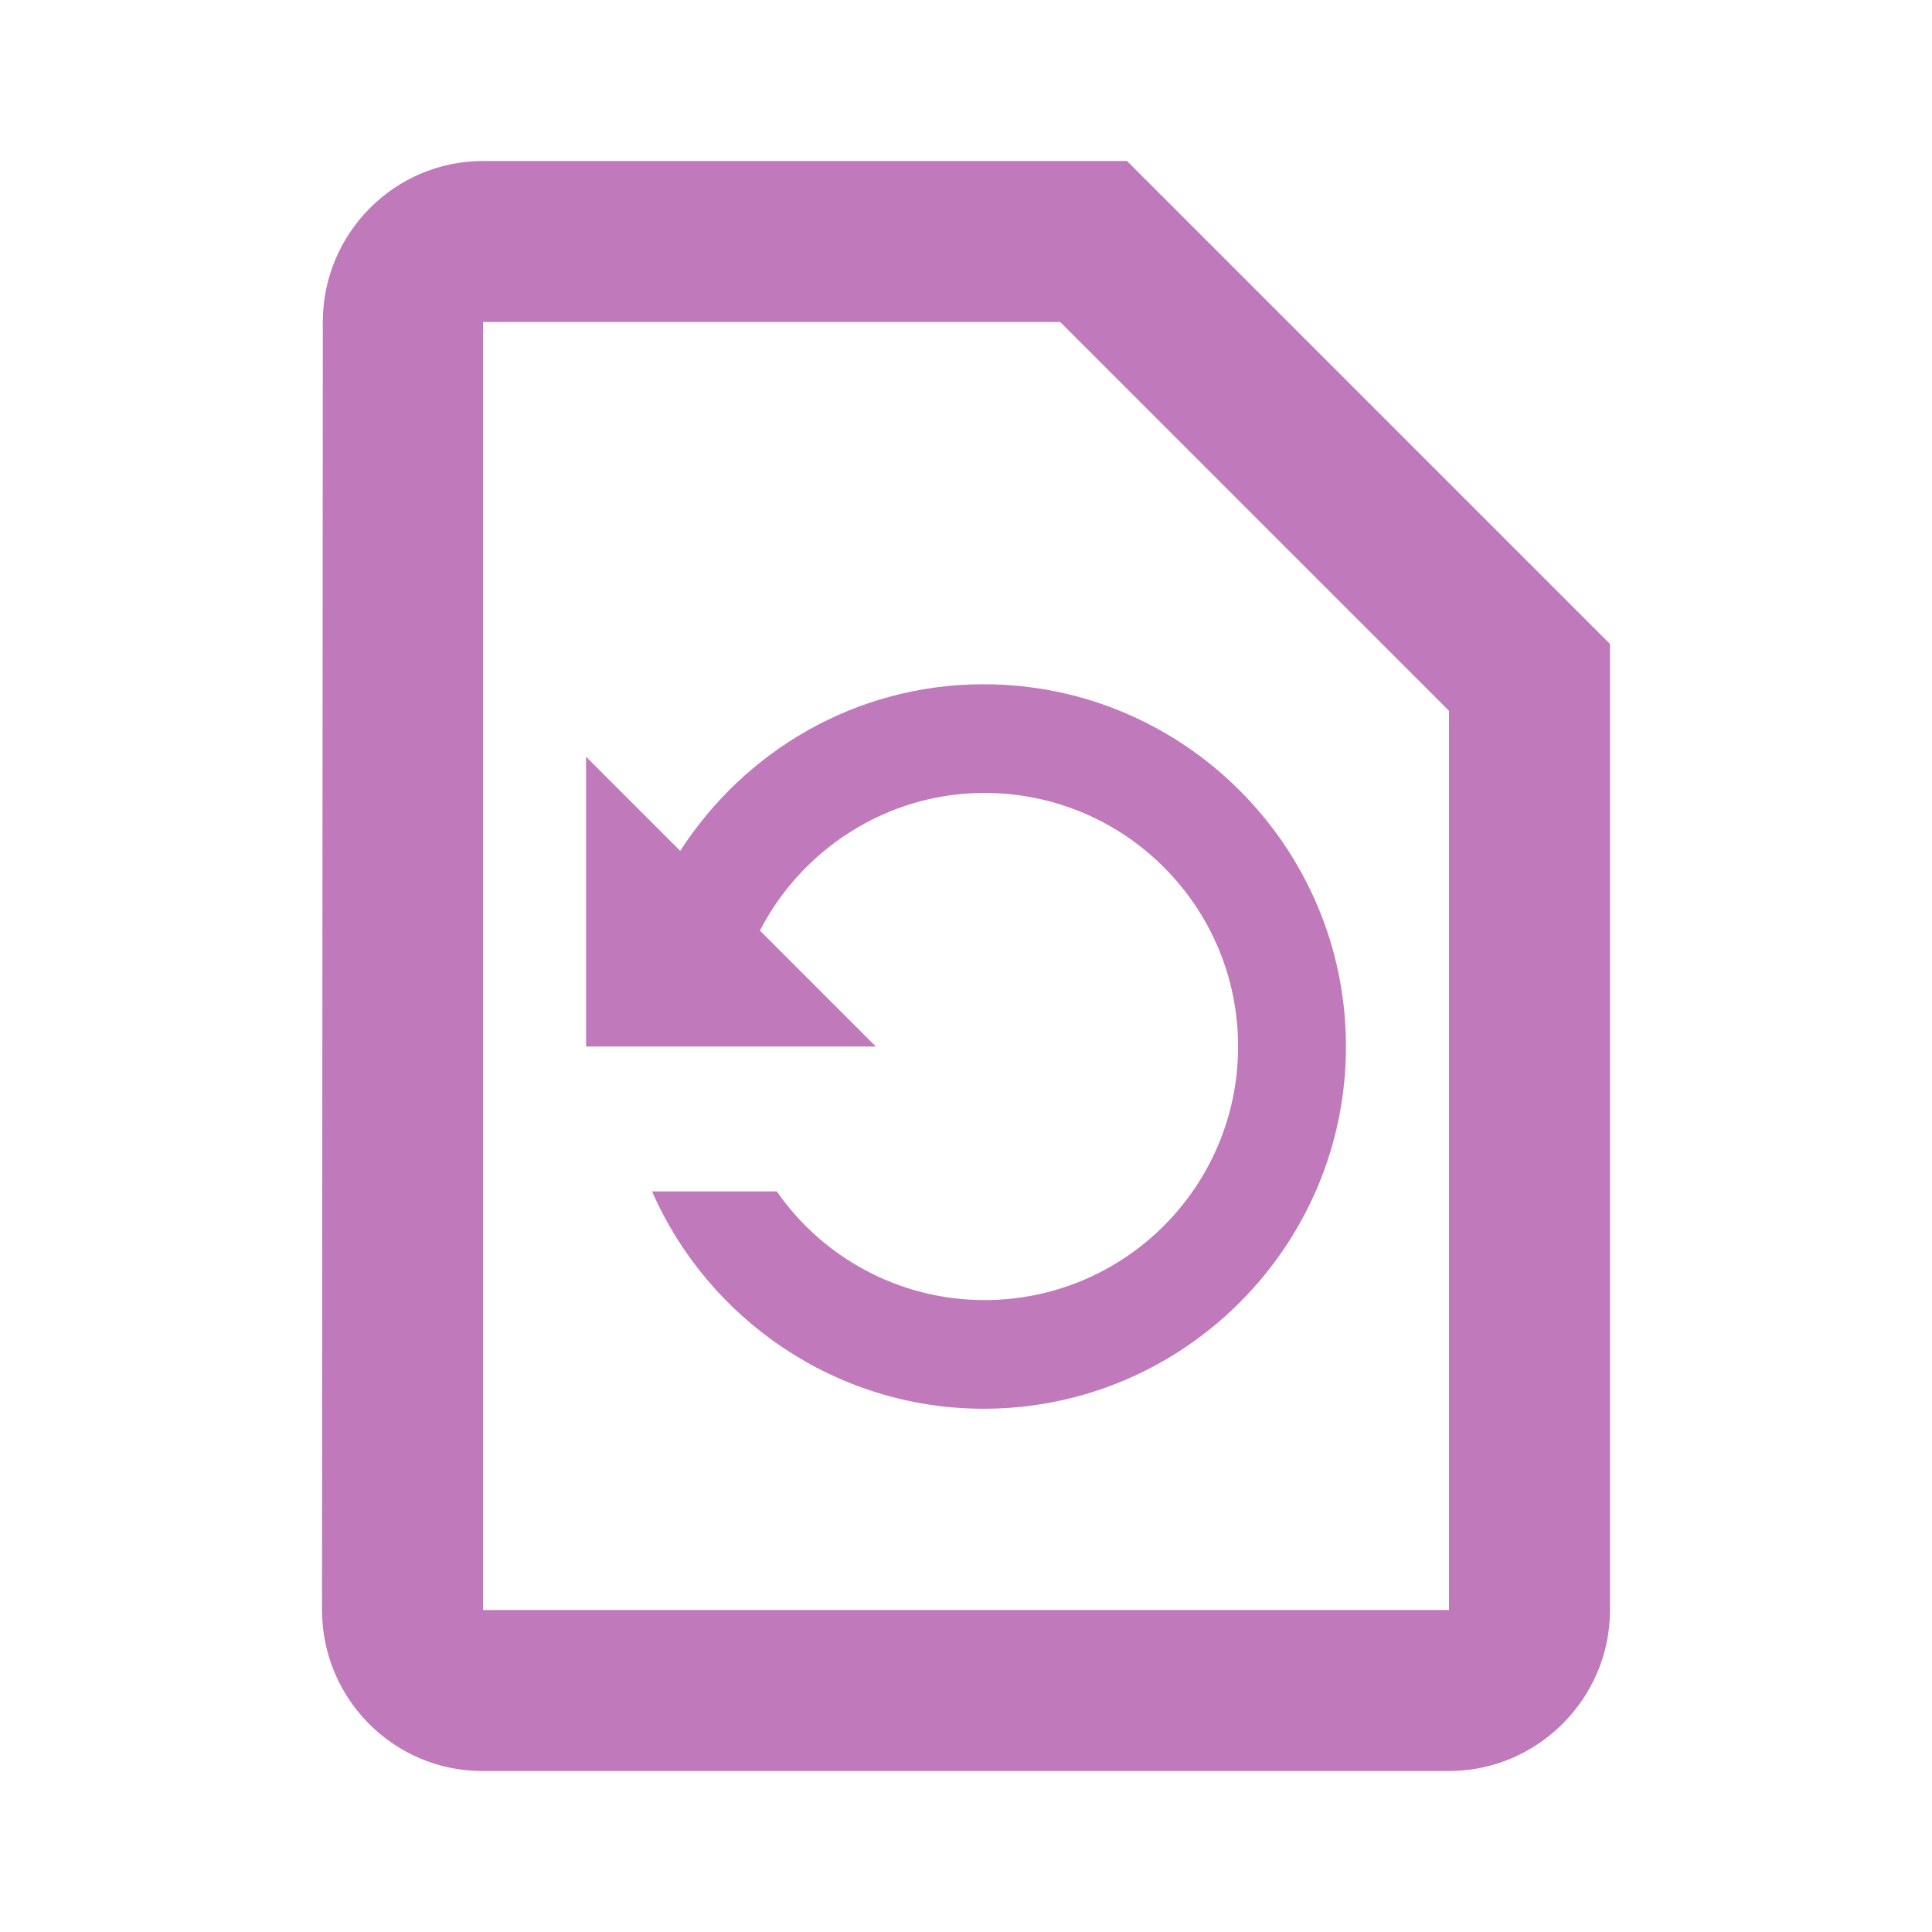
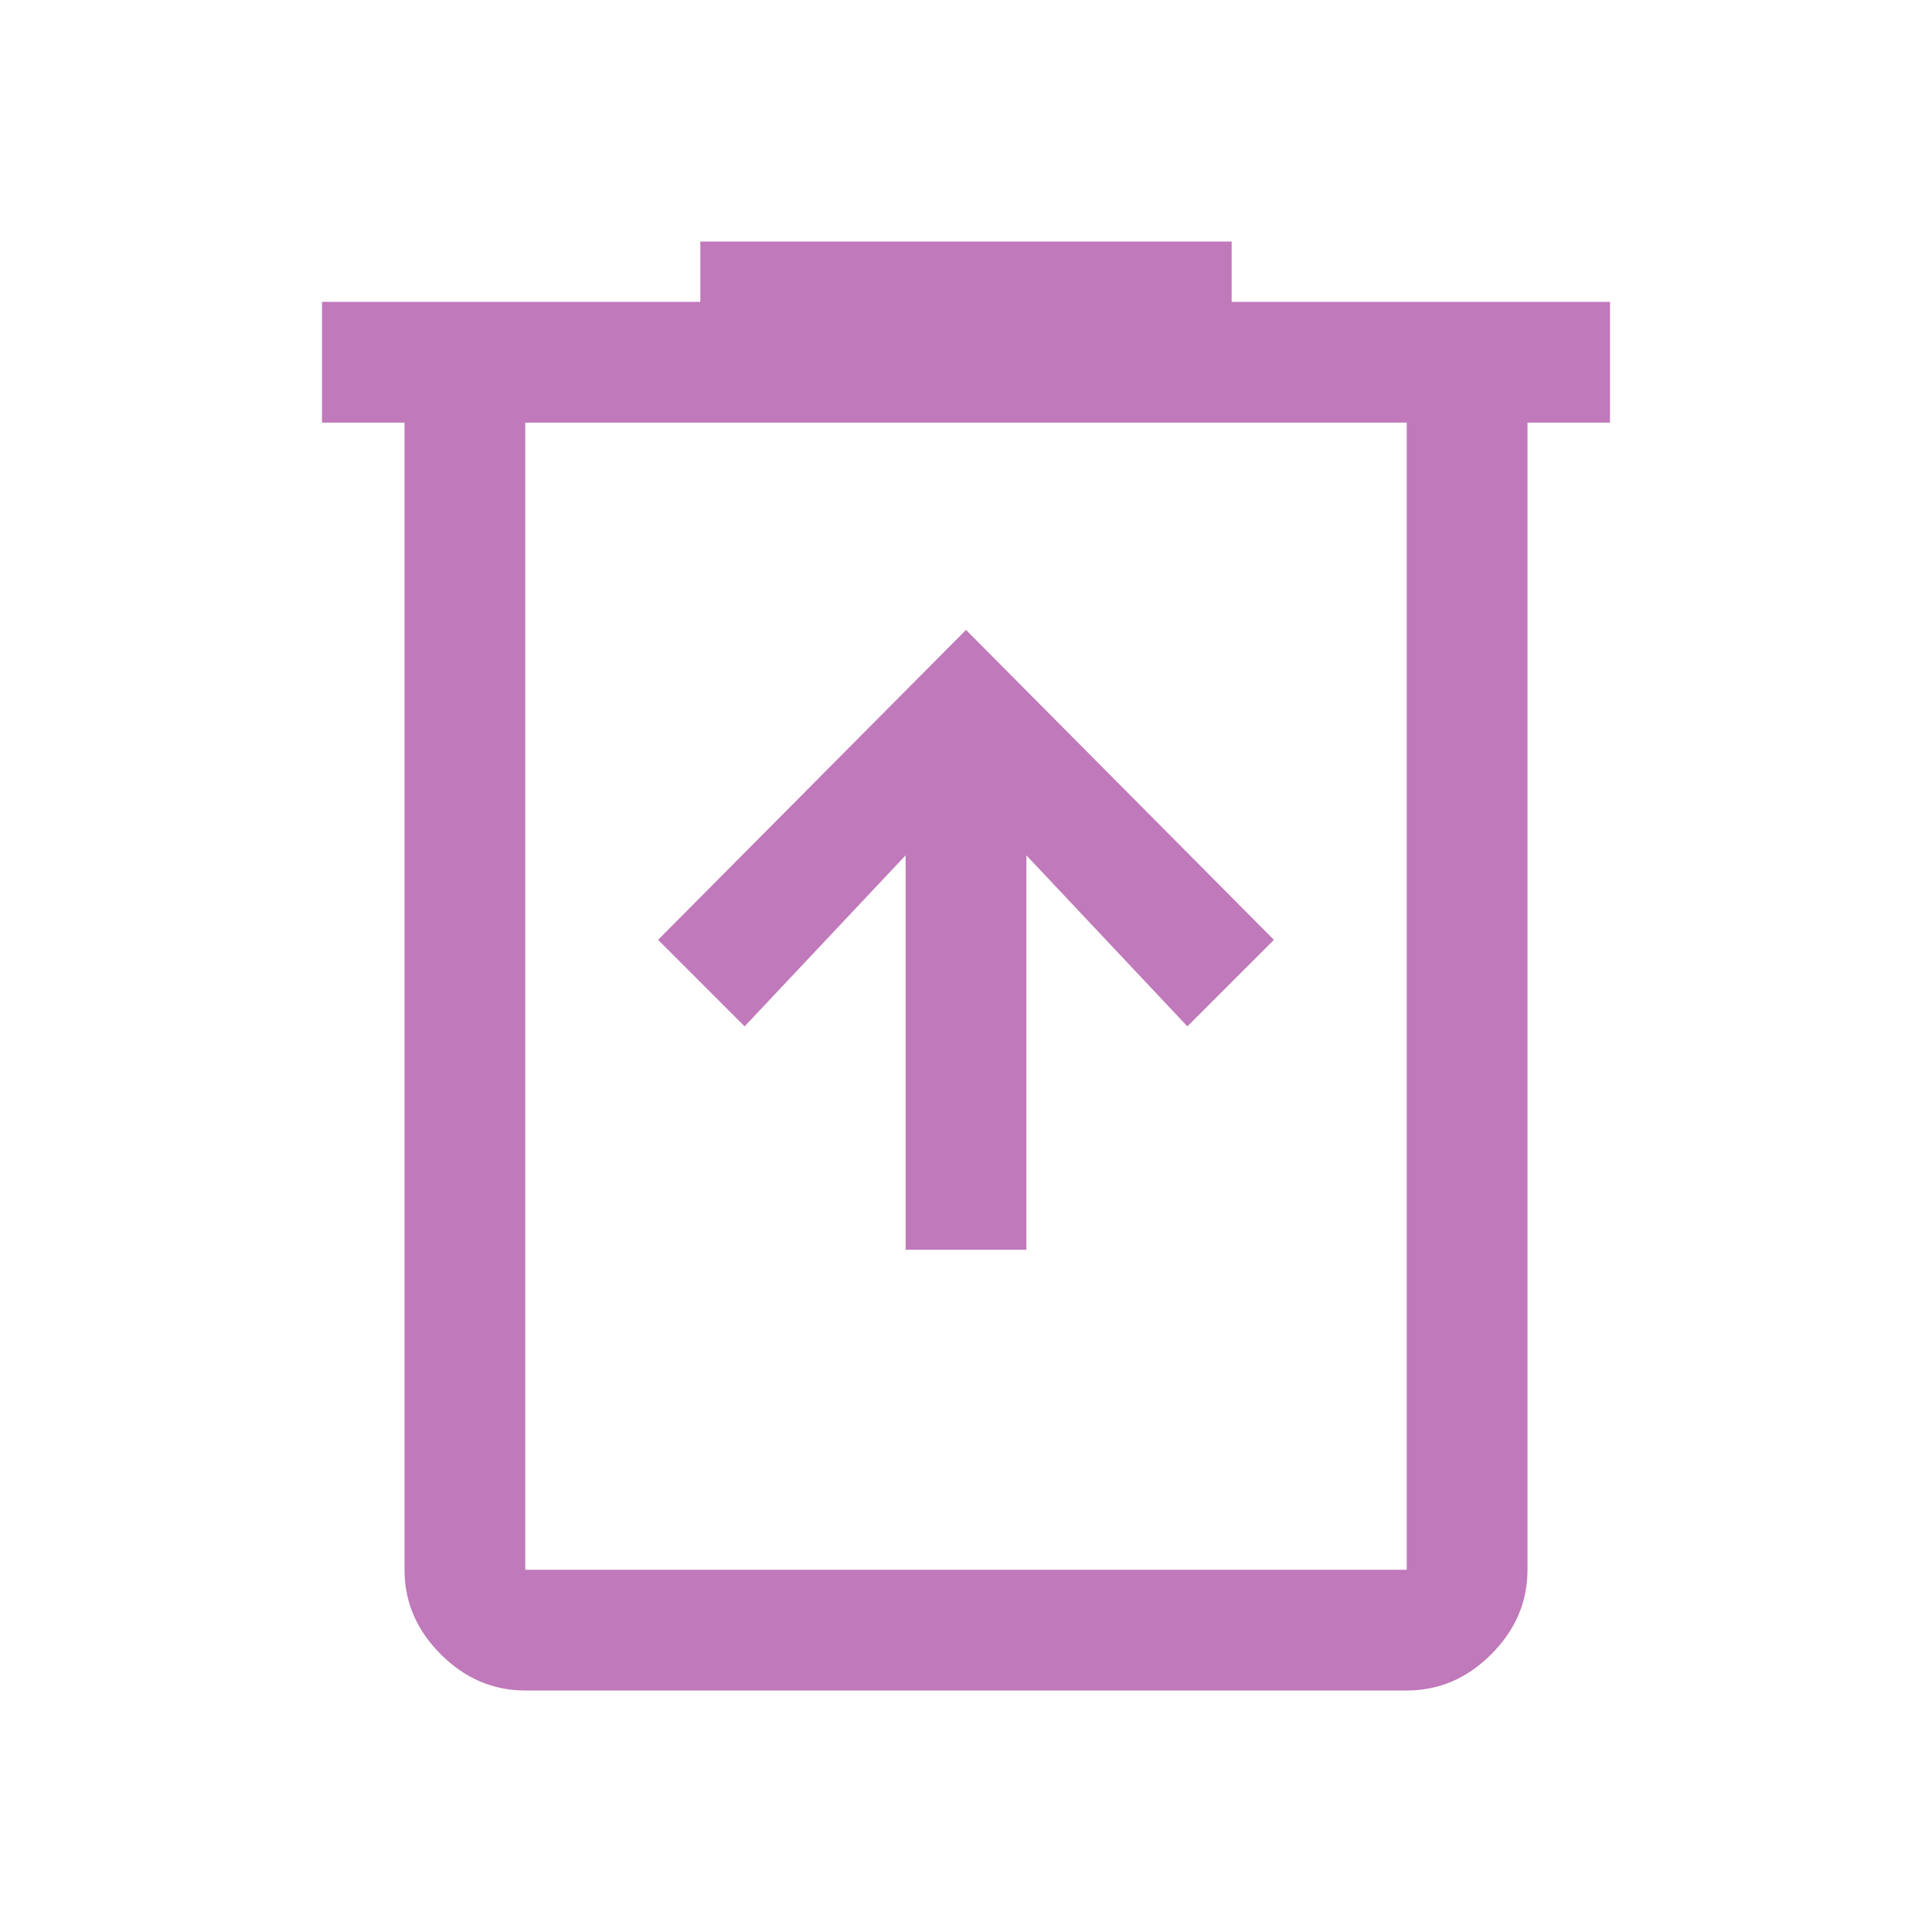
- <svg xmlns="http://www.w3.org/2000/svg" height="24px" viewBox="0 0 24 24" width="24px" fill="#C079BA">
-   <path d="M0 0h24v24H0V0z" fill="none" />
-   <path d="M14 2H6c-1.1 0-1.99.9-1.99 2L4 20c0 1.1.89 2 1.99 2H18c1.1 0 2-.9 2-2V8l-6-6zm4 18H6V4h7.17L18 8.83V20zm-9.55-9.43L7.28 9.4V13h3.6l-1.44-1.44c.52-1.01 1.58-1.71 2.79-1.71 1.74 0 3.15 1.41 3.15 3.15s-1.41 3.15-3.15 3.15c-1.07 0-2.02-.54-2.58-1.35H8.1c.69 1.58 2.28 2.7 4.12 2.7 2.48 0 4.5-2.02 4.5-4.5s-2.02-4.5-4.5-4.5c-1.59 0-2.97.83-3.77 2.07z" />
+ <svg xmlns="http://www.w3.org/2000/svg" height="48" width="48" fill="#C079BA">
+   <path d="M22.5 31.05h3v-9.8l4 4.25 2.15-2.15-7.65-7.7-7.65 7.7 2.15 2.15 4-4.25ZM13.05 42q-1.2 0-2.1-.9-.9-.9-.9-2.1V10.5H8v-3h9.4V6h13.2v1.5H40v3h-2.05V39q0 1.2-.9 2.1-.9.9-2.1.9Zm21.9-31.5h-21.9V39h21.9Zm-21.9 0V39Z" />
</svg>
